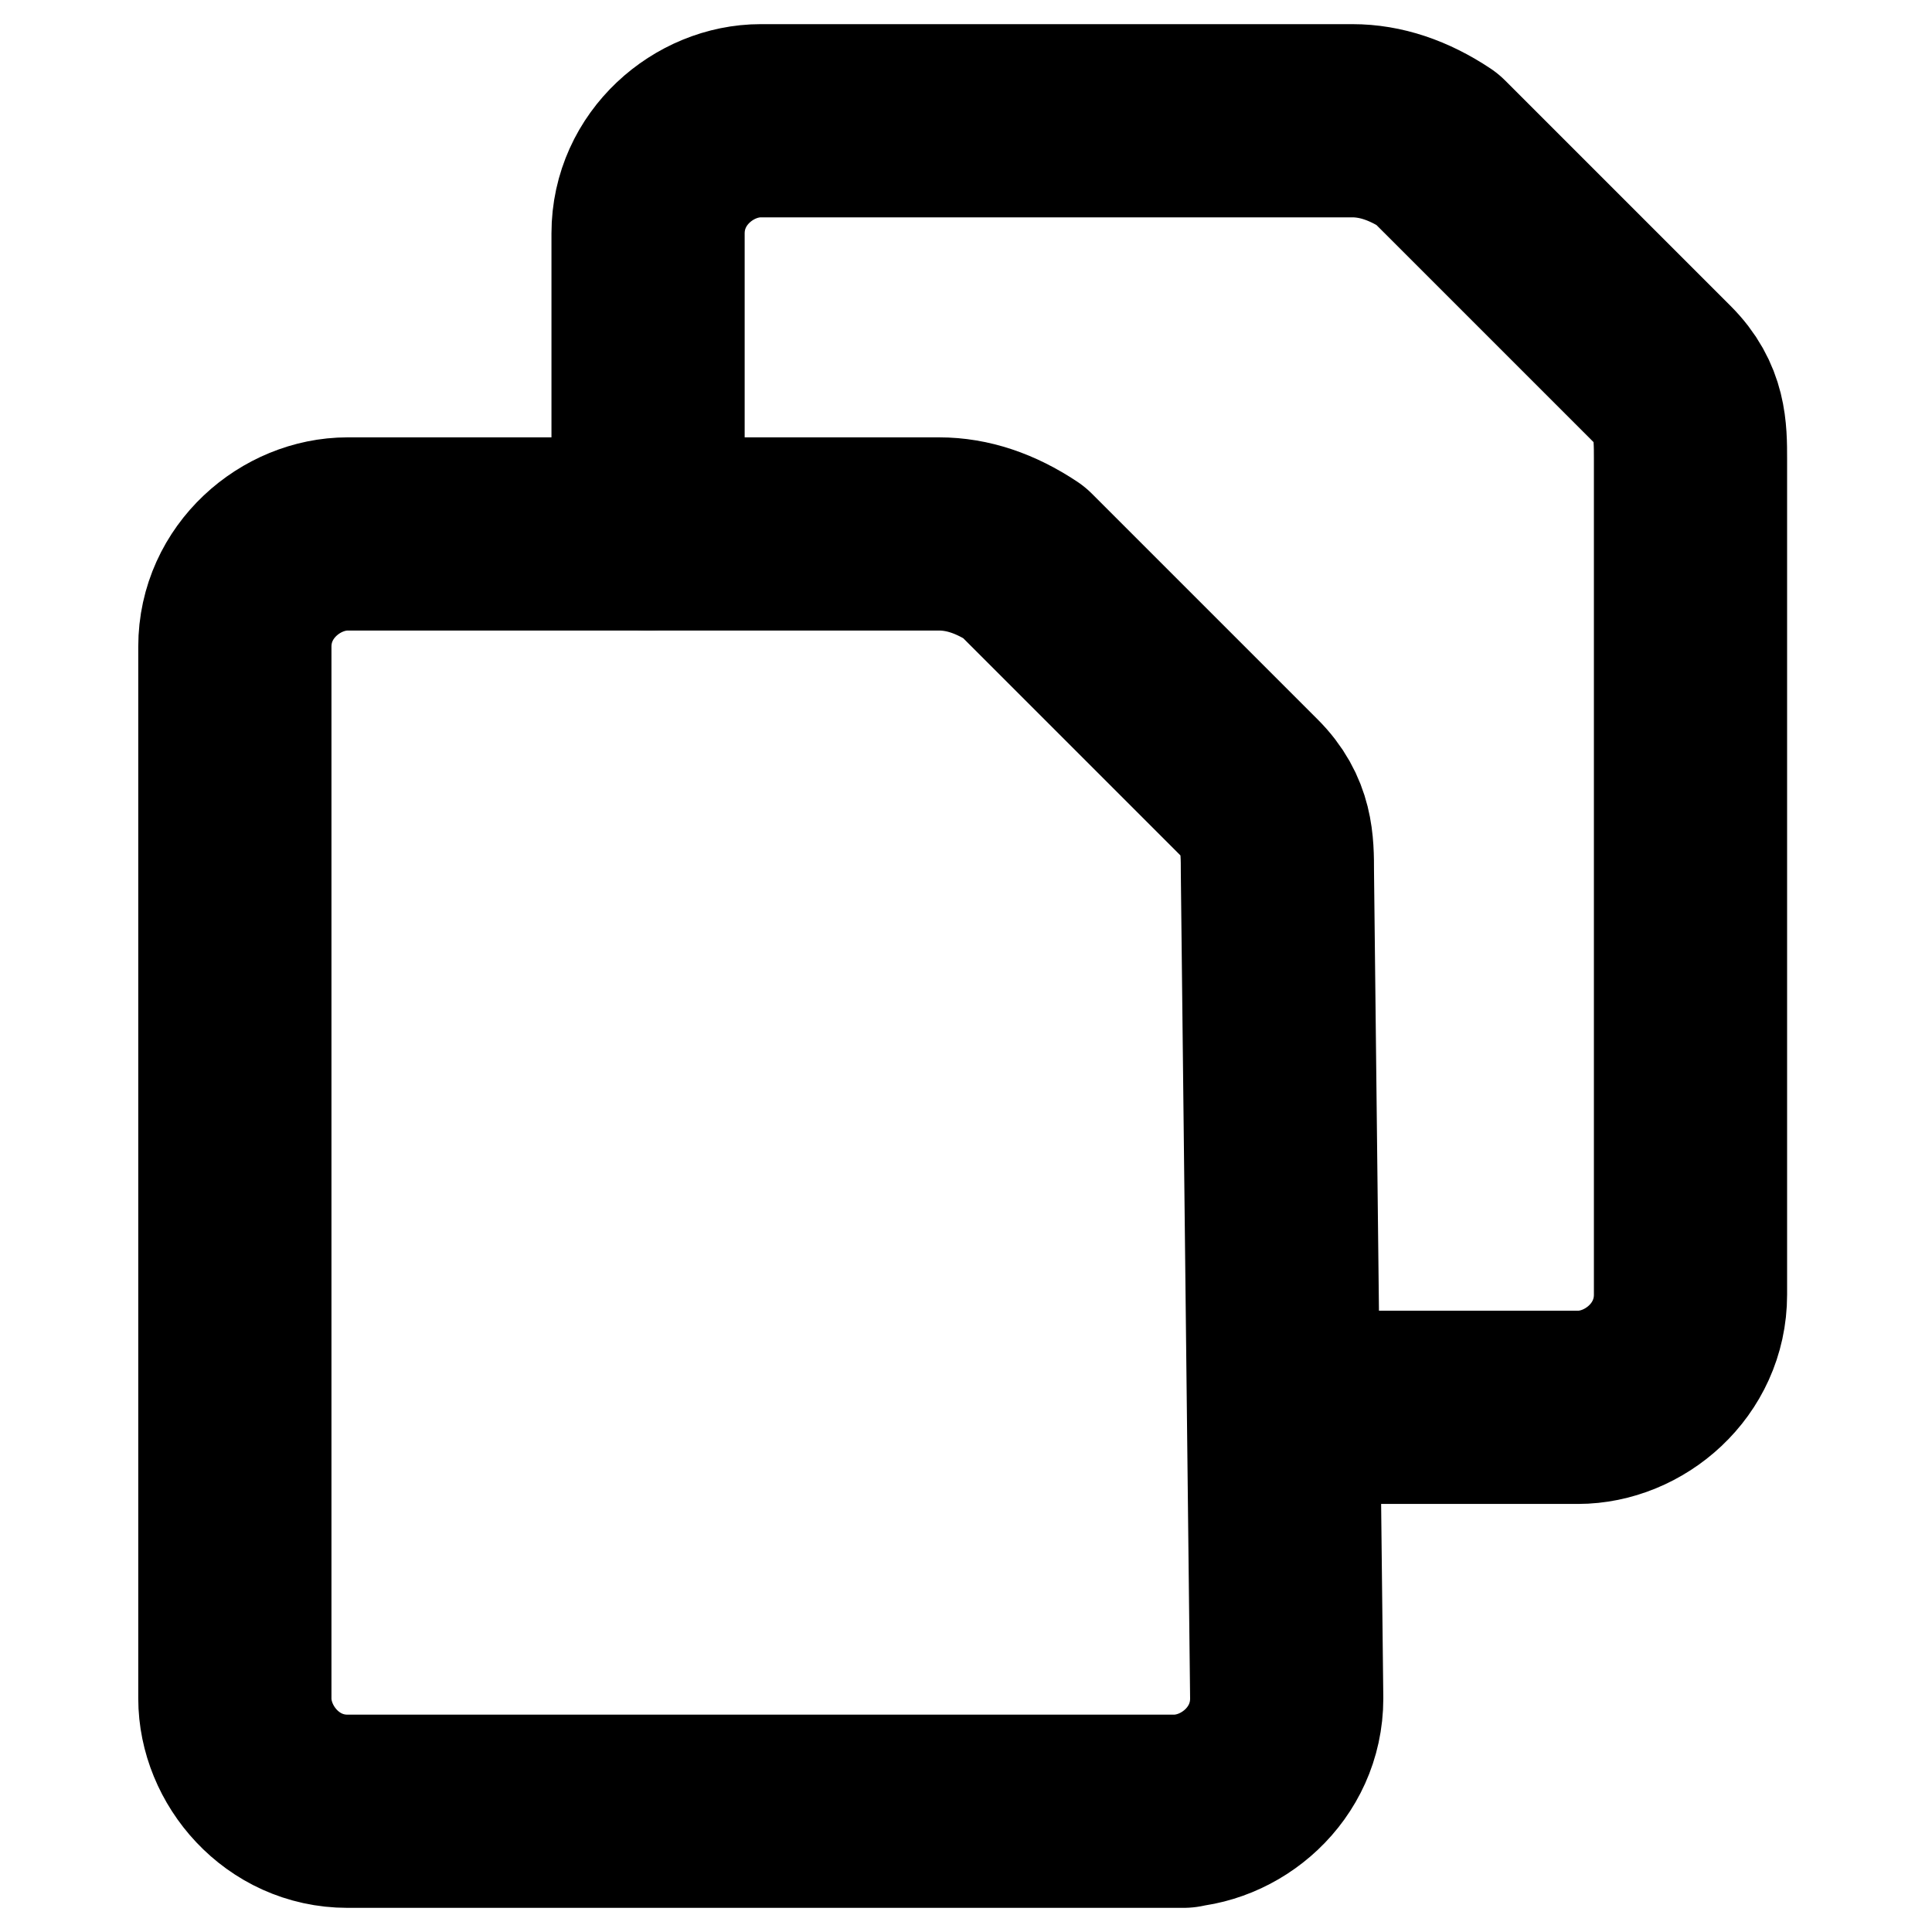
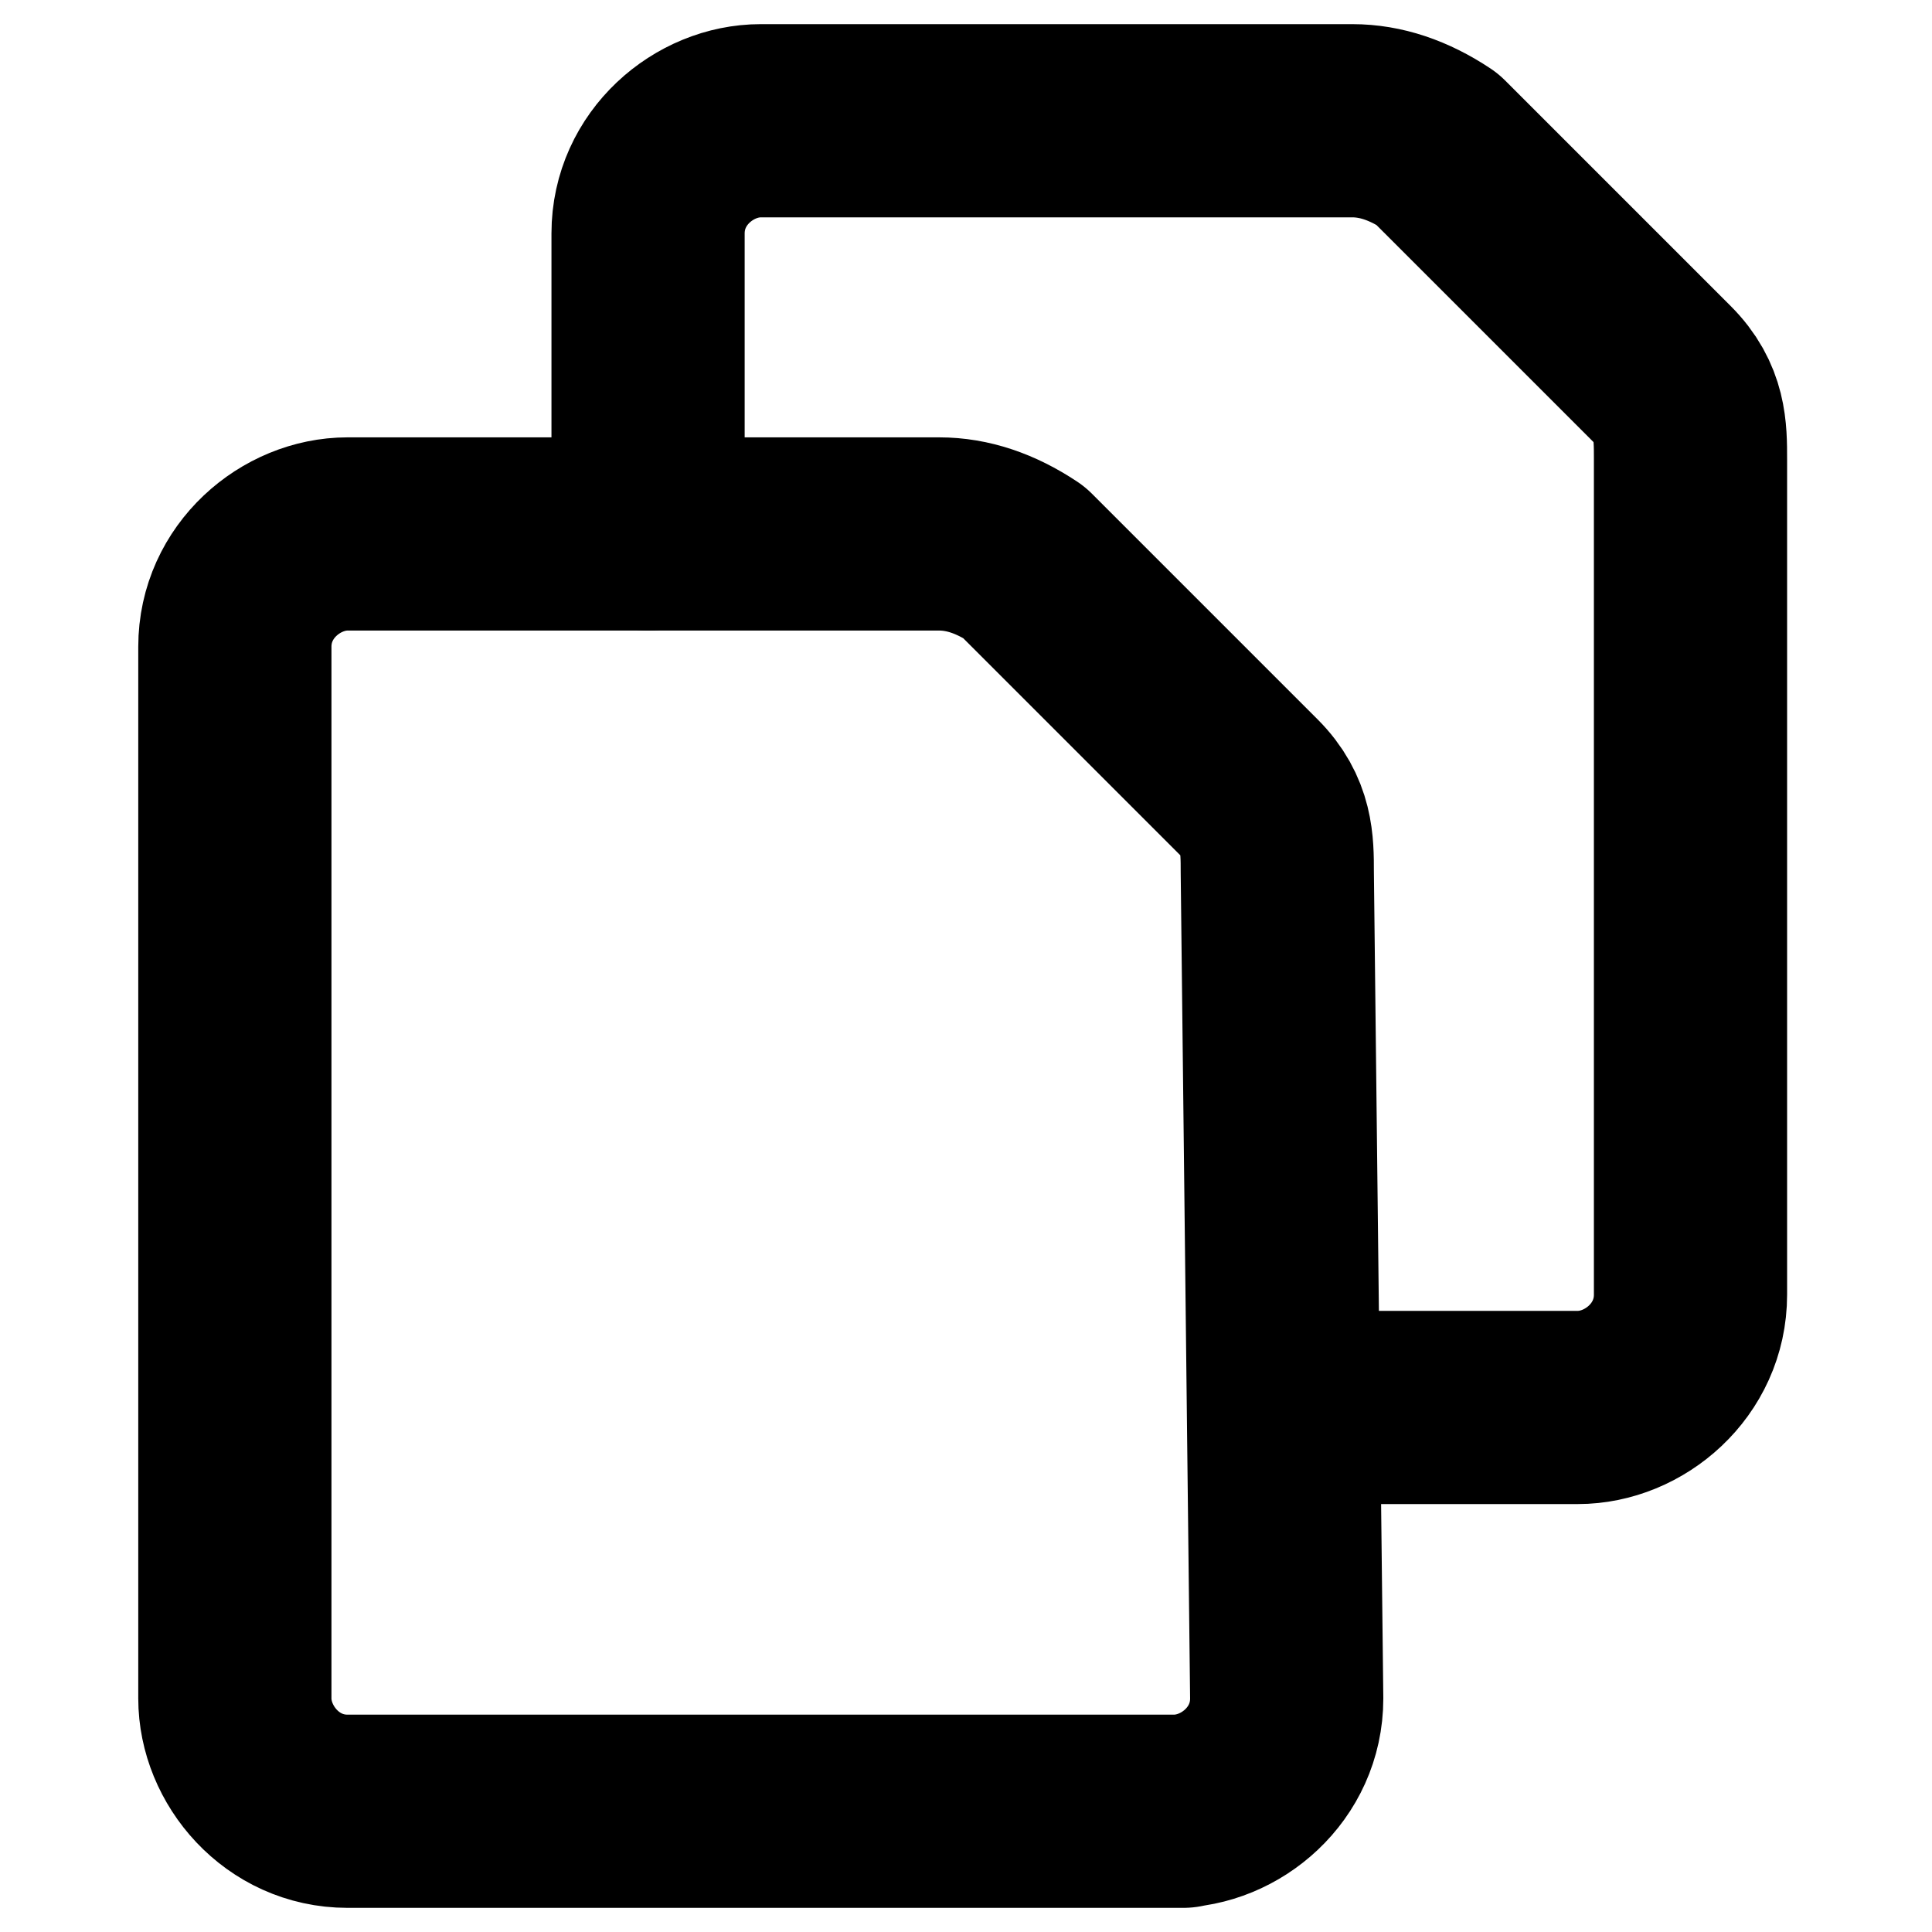
<svg xmlns="http://www.w3.org/2000/svg" viewBox="0 0 16 16">
-   <path d="M10.656 14.066C10.656 14.611 10.19 15 9.723 15H9.801H2.878C2.334 15 1.945 14.533 1.945 14.066V5.355C1.945 4.811 2.412 4.422 2.878 4.422H7.778C8.012 4.422 8.245 4.5 8.478 4.655L10.345 6.522C10.579 6.755 10.579 6.989 10.579 7.222L10.656 14.066Z" stroke="currentColor" stroke-width="1.6" stroke-linecap="round" stroke-linejoin="round" fill="none" />
-   <path d="M5.367 4.422V1.933C5.367 1.389 5.833 1 6.3 1H11.2C11.433 1 11.667 1.078 11.9 1.233L13.767 3.1C14 3.333 14 3.567 14 3.8V10.722C14 11.267 13.533 11.655 13.067 11.655H10.656" stroke="currentColor" stroke-width="1.6" stroke-linecap="round" stroke-linejoin="round" fill="none" />
+   <path d="M10.656 14.066c0 .545-.466.934-.933.934H9.8 2.878c-.544 0-.933-.467-.933-.934v-8.71c0-.545.467-.934.933-.934h4.9c.234 0 .467.078.7.233l1.867 1.867c.233.233.233.467.233.7l.078 6.844Z" stroke="currentColor" stroke-width="1.6" stroke-linecap="round" stroke-linejoin="round" fill="none" />
+   <path d="M5.367 4.422V1.933c0-.544.466-.933.933-.933h4.9c.233 0 .467.078.7.233L13.767 3.1c.233.233.233.467.233.7v6.922c0 .545-.467.934-.933.934h-2.411" stroke="currentColor" stroke-width="1.6" stroke-linecap="round" stroke-linejoin="round" fill="none" />
</svg>
